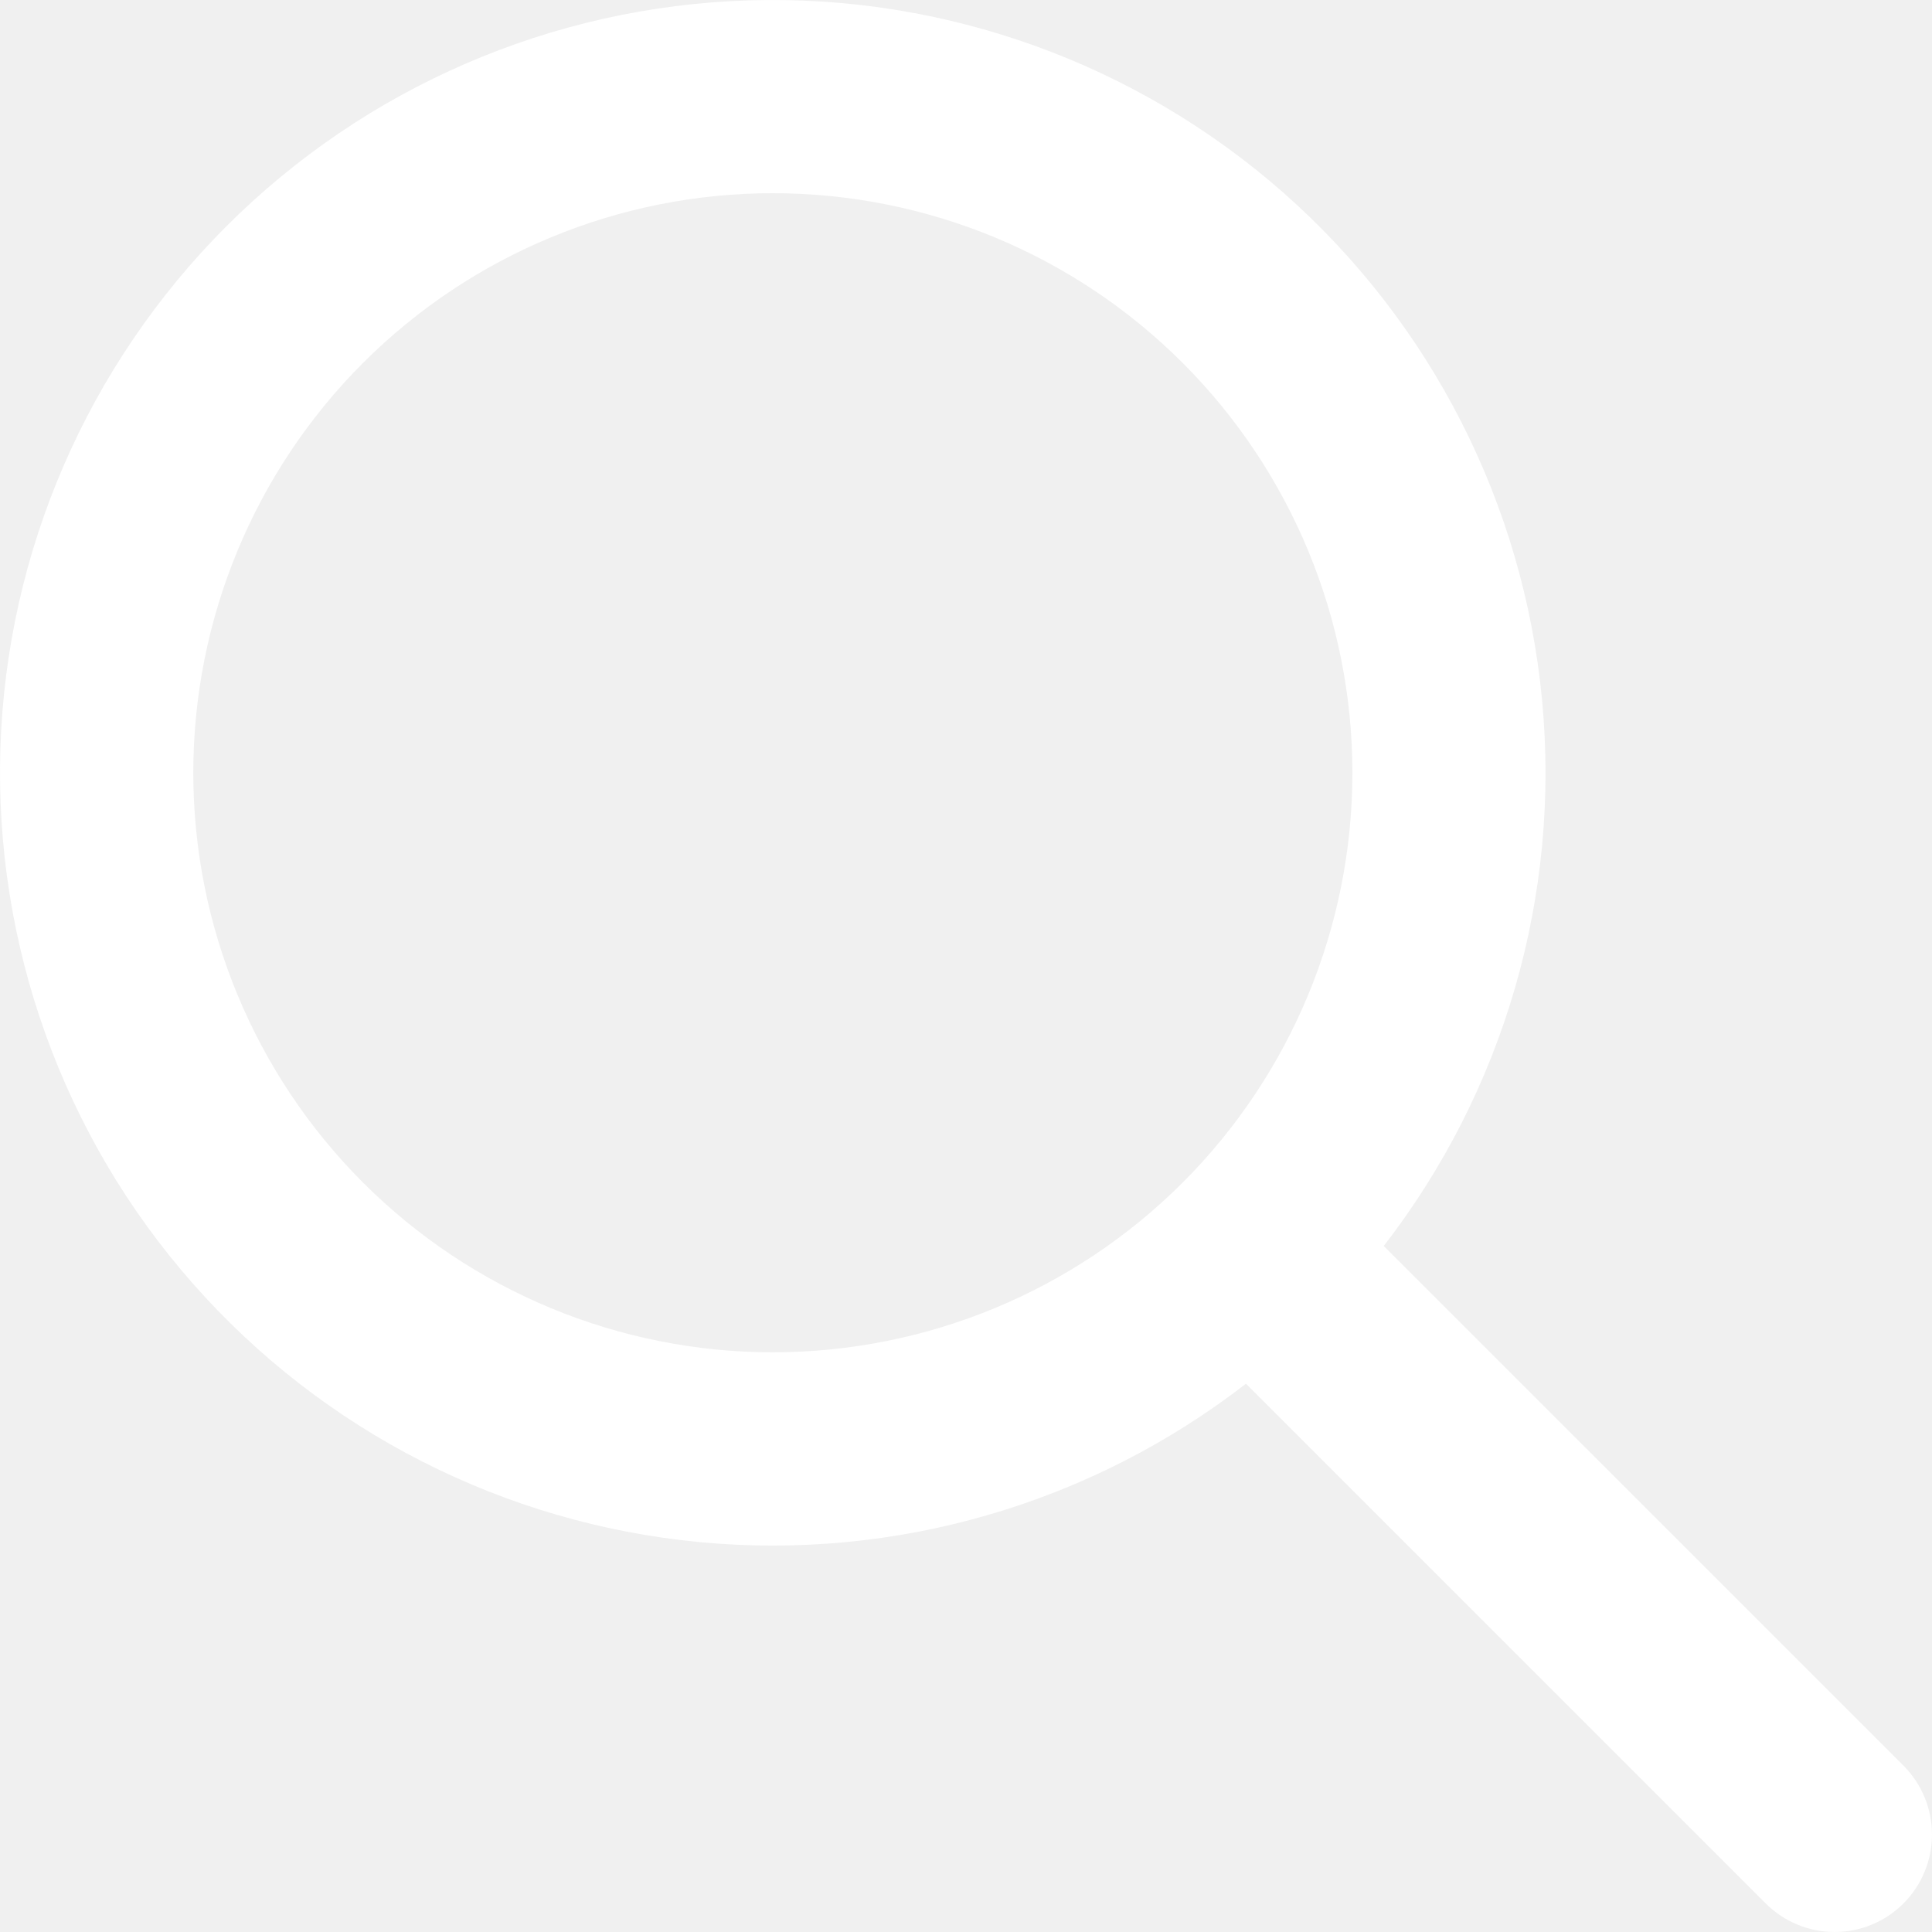
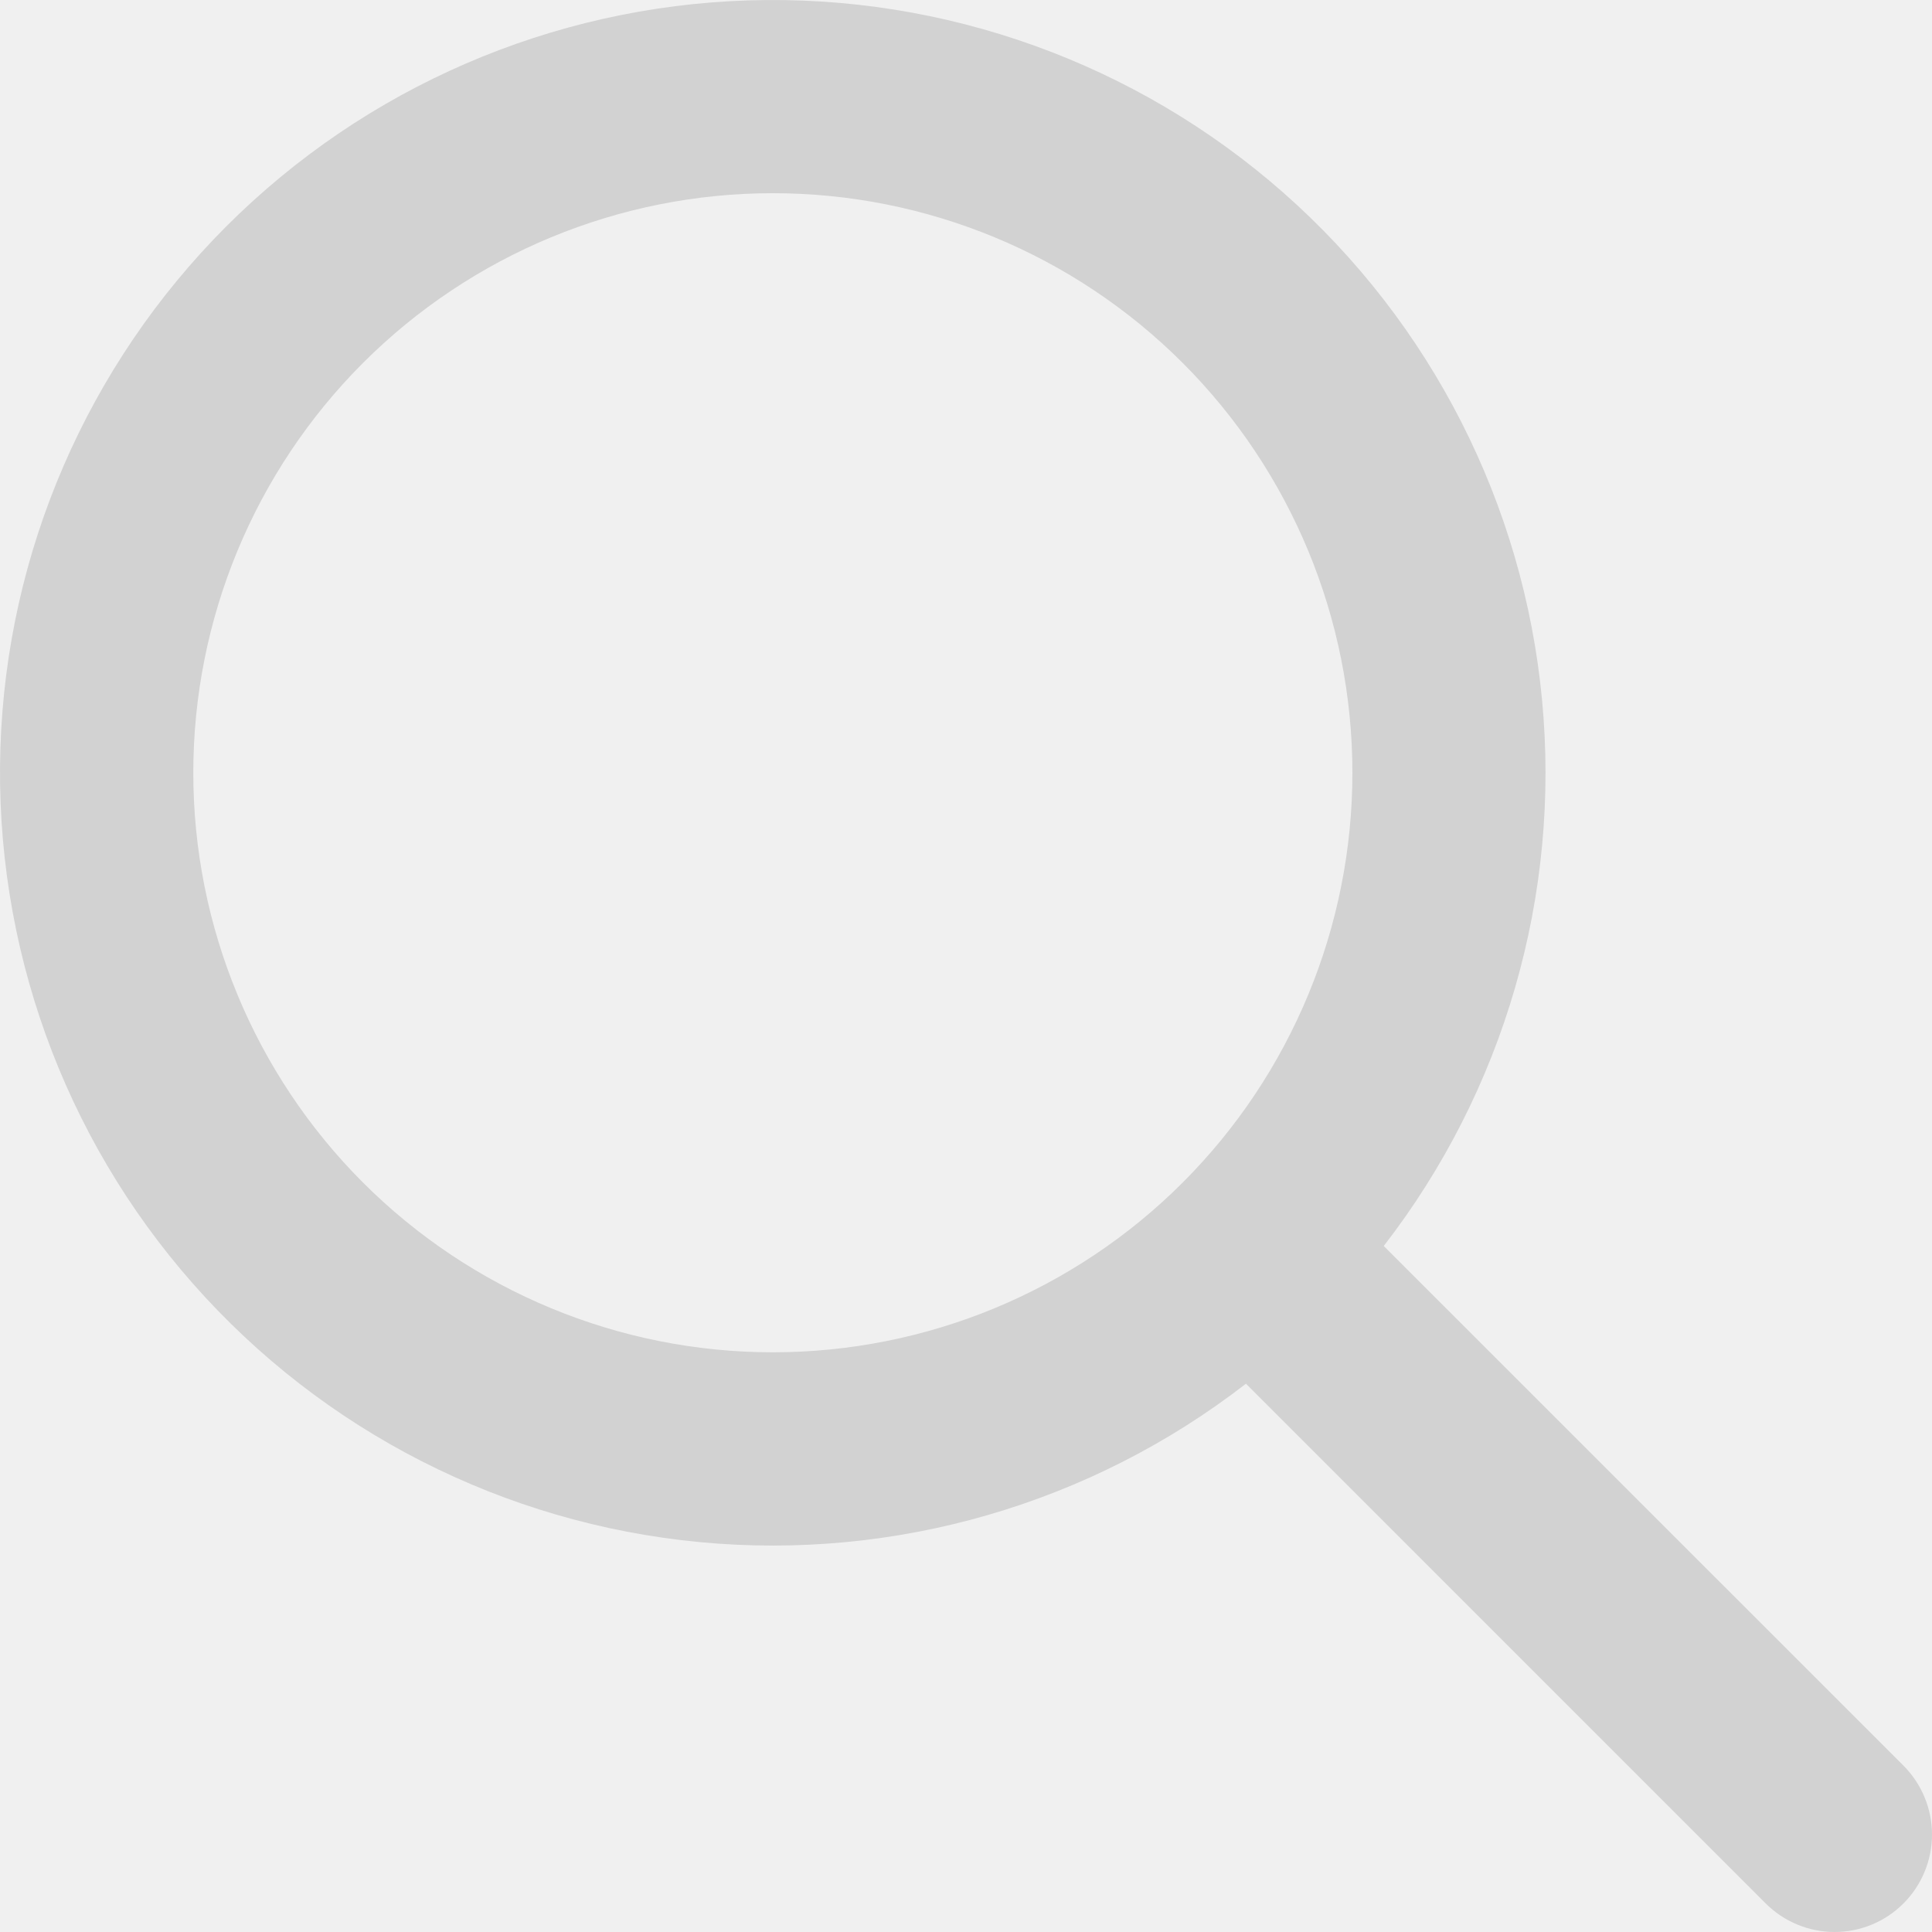
<svg xmlns="http://www.w3.org/2000/svg" width="20" height="20" viewBox="0 0 20 20" fill="none">
-   <path fill-rule="evenodd" clip-rule="evenodd" d="M14.325 12.899L19.705 18.278C19.894 18.468 20 18.724 20 18.992C20 19.259 19.893 19.516 19.704 19.705C19.515 19.894 19.259 20 18.991 20C18.724 20 18.467 19.893 18.278 19.704L12.898 14.324C11.29 15.57 9.268 16.156 7.243 15.964C5.217 15.771 3.342 14.815 1.997 13.288C0.652 11.762 -0.06 9.78 0.004 7.747C0.068 5.714 0.905 3.782 2.343 2.343C3.781 0.905 5.714 0.068 7.747 0.004C9.78 -0.06 11.761 0.652 13.288 1.997C14.814 3.342 15.771 5.218 15.963 7.243C16.156 9.268 15.57 11.29 14.324 12.899H14.325ZM8 13.999C9.592 13.999 11.118 13.367 12.243 12.242C13.368 11.117 14 9.591 14 8C14 6.408 13.368 4.882 12.243 3.757C11.118 2.632 9.592 2 8 2C6.409 2 4.883 2.632 3.758 3.757C2.633 4.882 2.001 6.408 2.001 8C2.001 9.591 2.633 11.117 3.758 12.242C4.883 13.367 6.409 13.999 8 13.999Z" fill="white" />
+   <path fill-rule="evenodd" clip-rule="evenodd" d="M14.325 12.899L19.705 18.278C19.894 18.468 20 18.724 20 18.992C20 19.259 19.893 19.516 19.704 19.705C19.515 19.894 19.259 20 18.991 20C18.724 20 18.467 19.893 18.278 19.704L12.898 14.324C11.29 15.57 9.268 16.156 7.243 15.964C5.217 15.771 3.342 14.815 1.997 13.288C0.652 11.762 -0.06 9.78 0.004 7.747C0.068 5.714 0.905 3.782 2.343 2.343C3.781 0.905 5.714 0.068 7.747 0.004C9.78 -0.06 11.761 0.652 13.288 1.997C14.814 3.342 15.771 5.218 15.963 7.243C16.156 9.268 15.57 11.29 14.324 12.899H14.325ZM8 13.999C9.592 13.999 11.118 13.367 12.243 12.242C13.368 11.117 14 9.591 14 8C14 6.408 13.368 4.882 12.243 3.757C11.118 2.632 9.592 2 8 2C6.409 2 4.883 2.632 3.758 3.757C2.633 4.882 2.001 6.408 2.001 8C2.001 9.591 2.633 11.117 3.758 12.242C4.883 13.367 6.409 13.999 8 13.999Z" fill="#D2D2D2" />
</svg>
